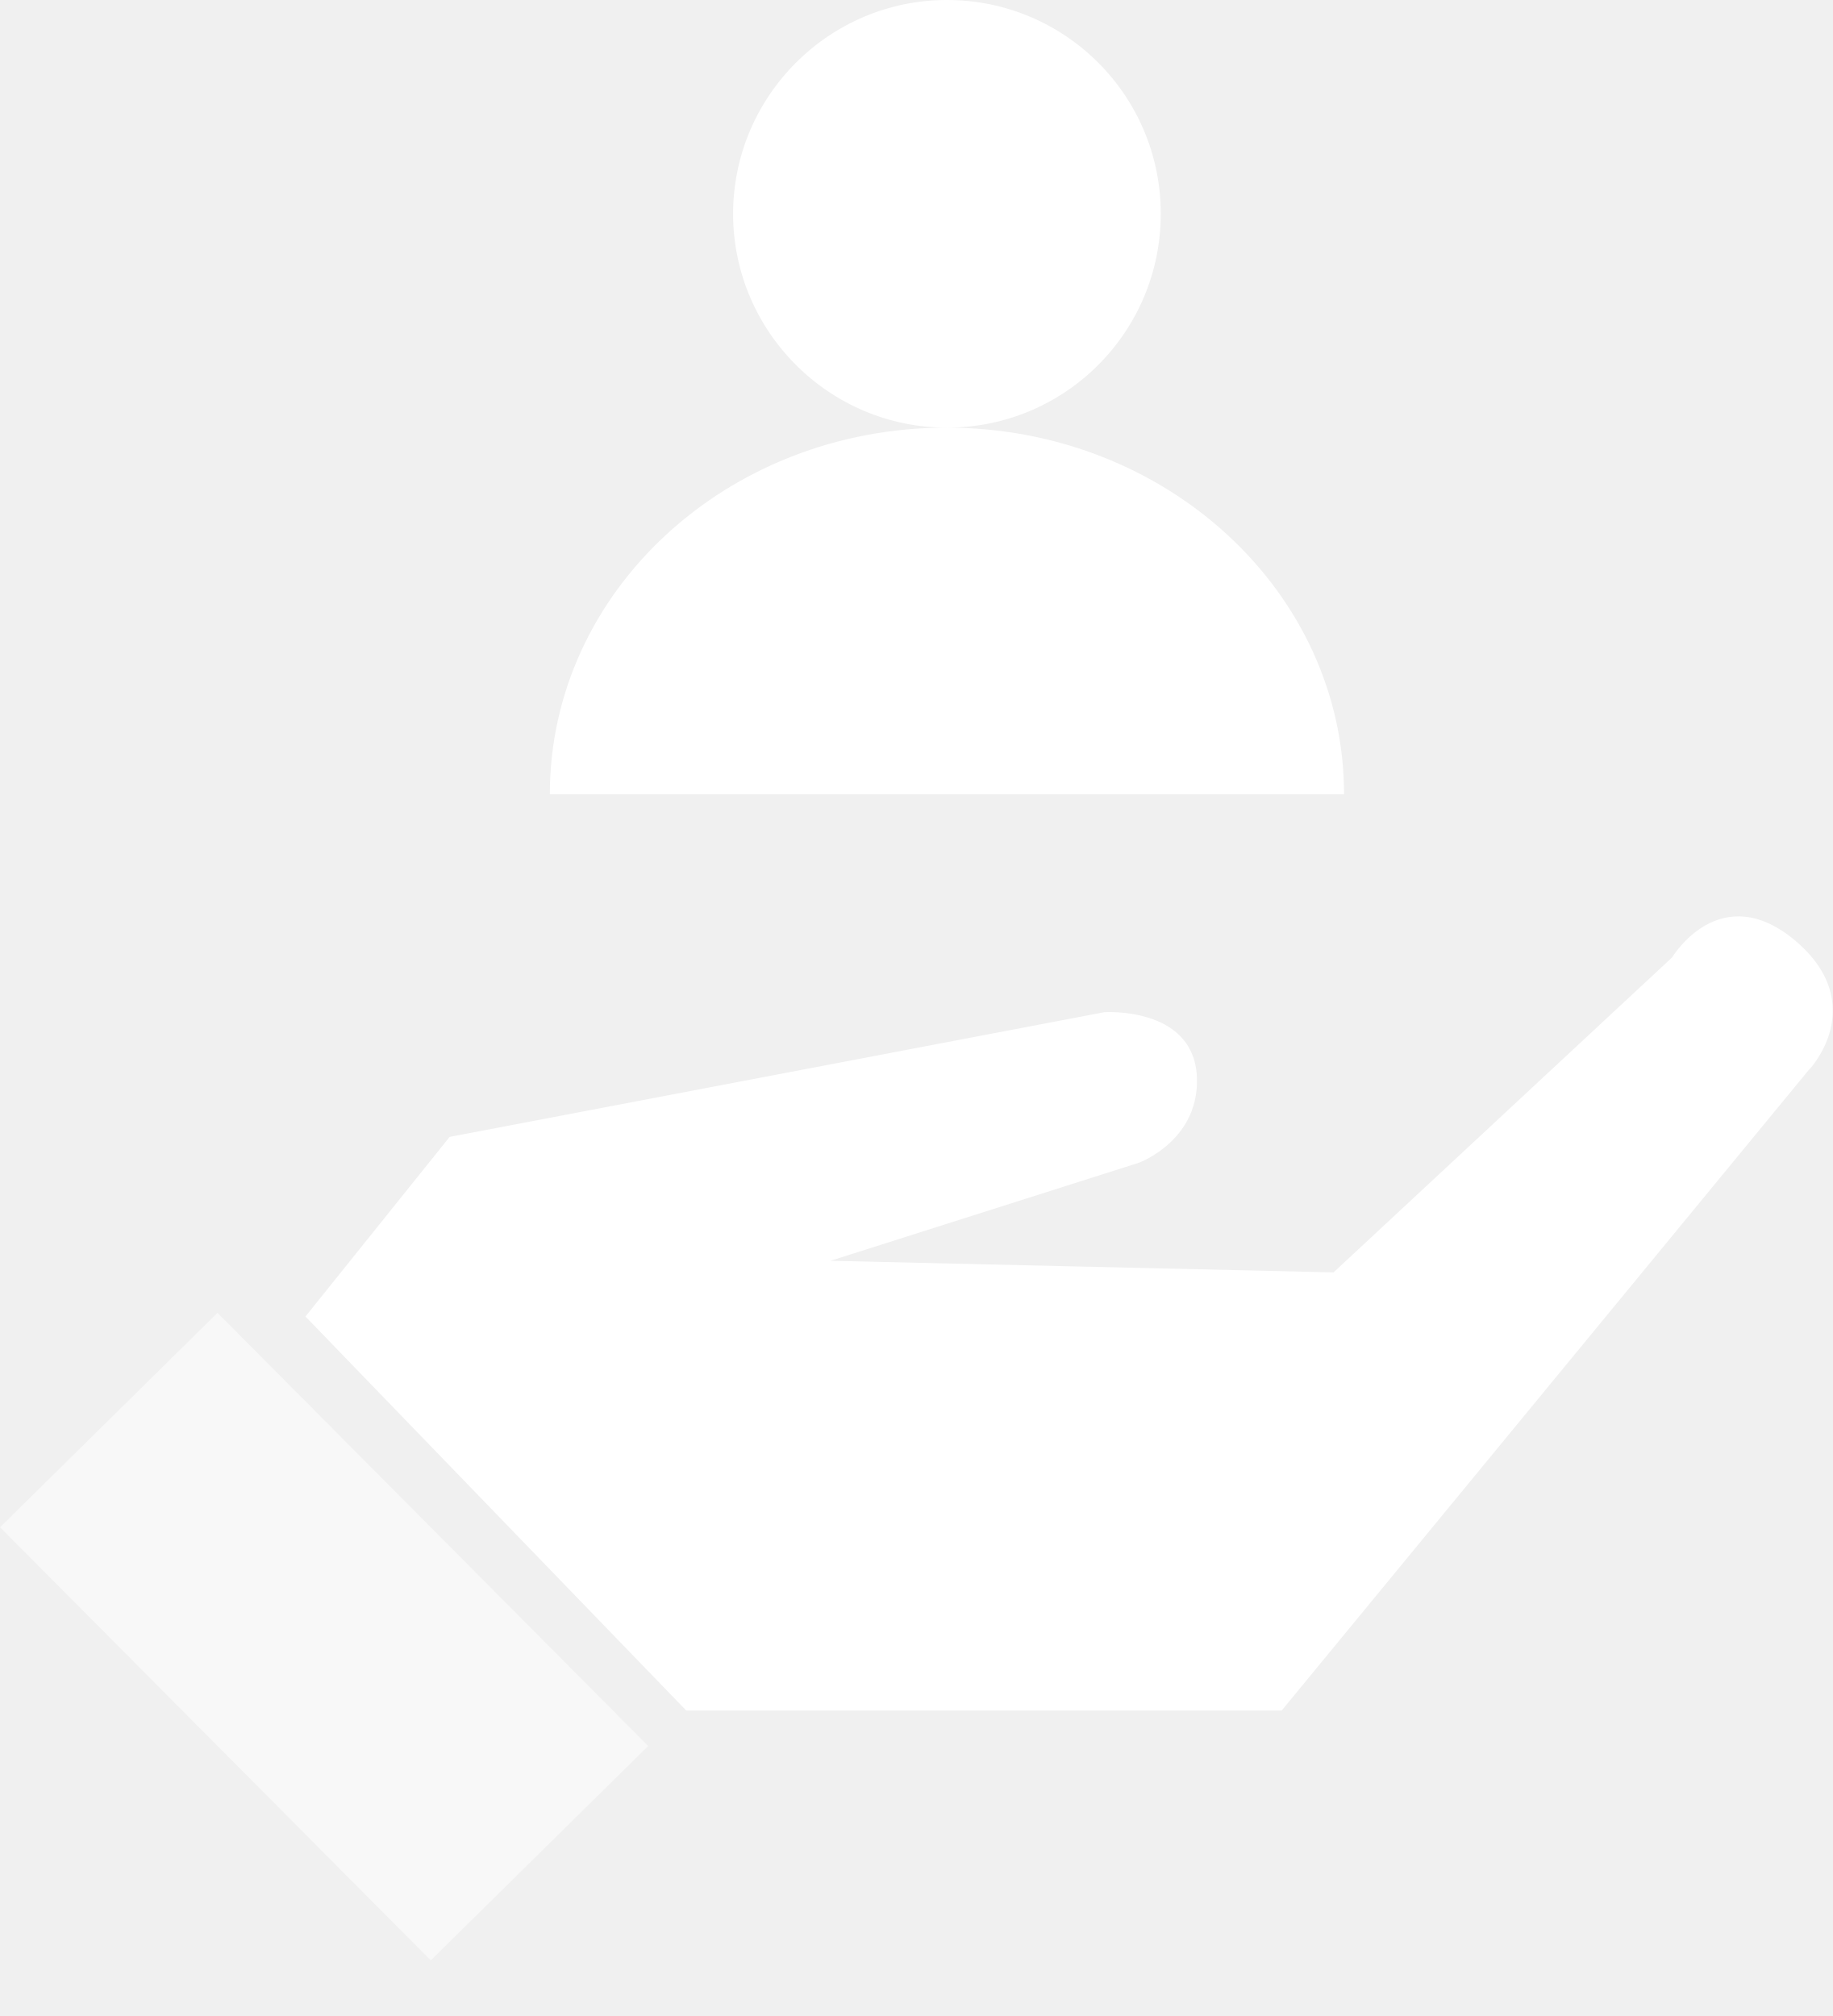
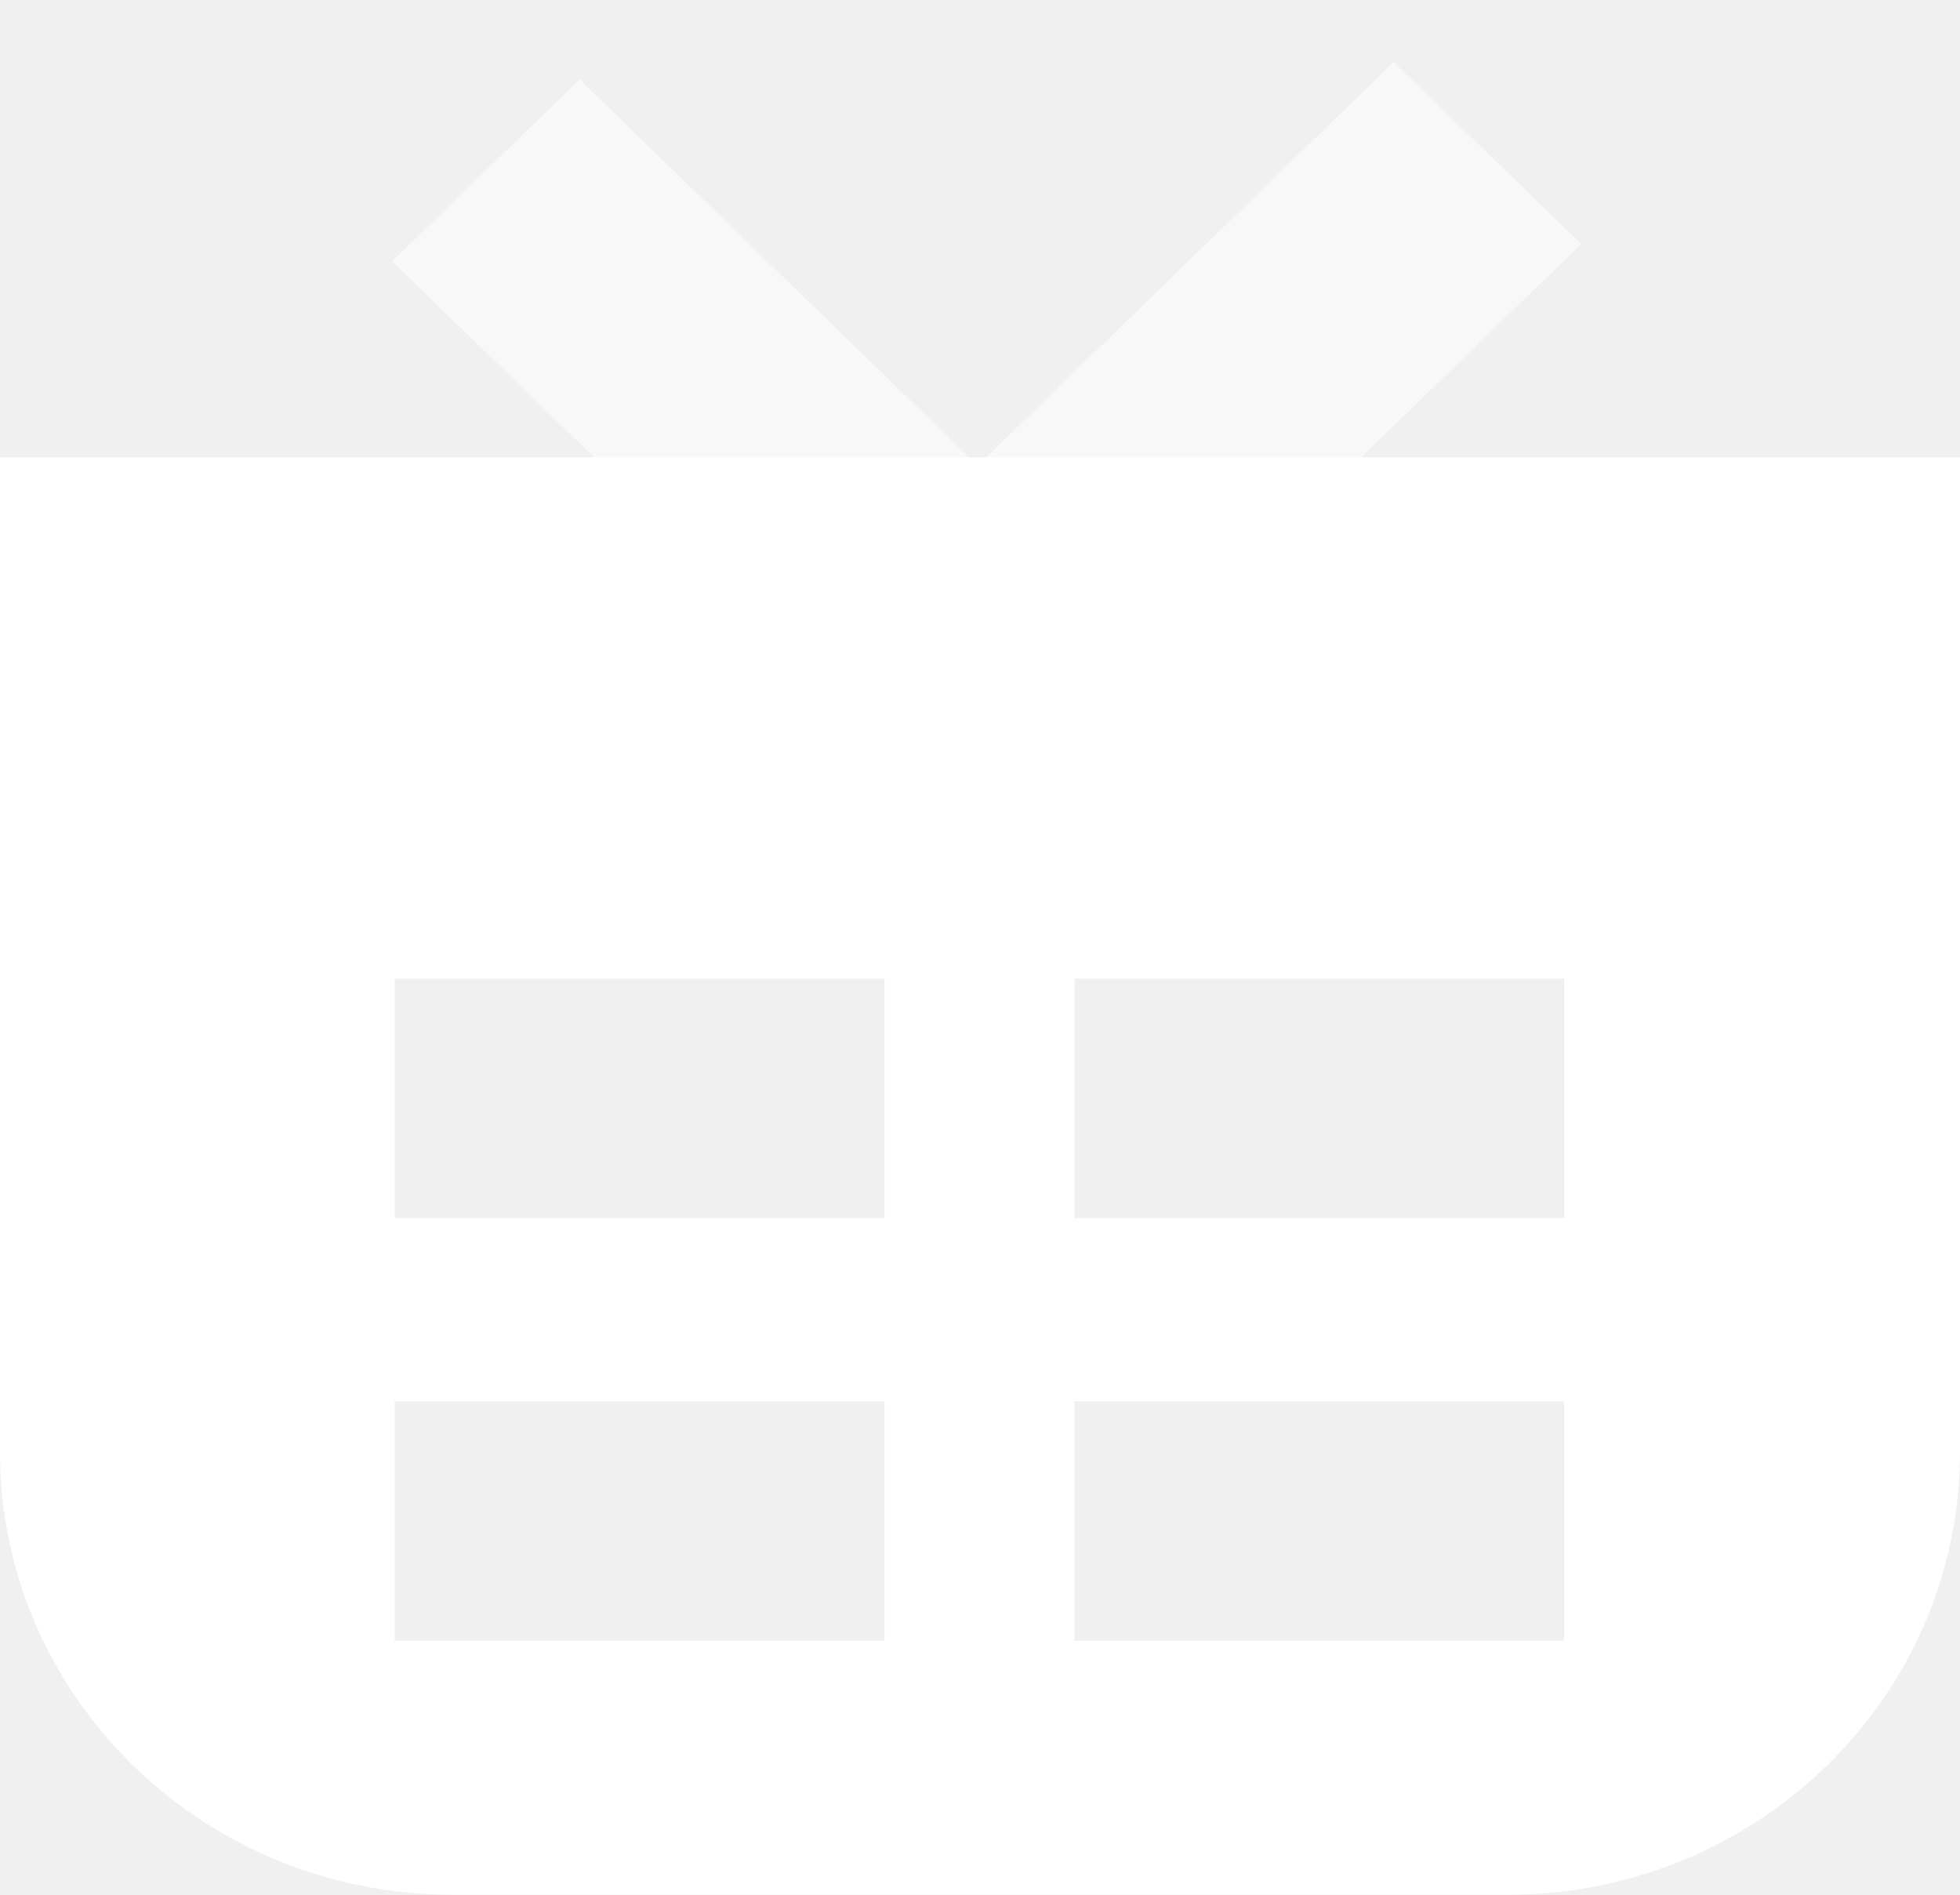
- <svg xmlns="http://www.w3.org/2000/svg" width="30" height="33" fill="none" viewBox="0 0 30 33">
-   <path fill="#fff" fill-opacity=".5" d="M3.56 21.489L0 25l7.051 7.09 3.56-3.51-7.051-7.091z" />
-   <path fill="#fff" d="M29.387 15.398c-1.234-1.034-2.016.273-2.016.273l-5.543 5.157-8.235-.19 5.052-1.606s1.035-.381.942-1.47c-.106-1.089-1.512-.993-1.512-.993L7.36 18.61 5 21.55 11.233 28h9.746l8.633-10.492c0 .013 1.008-1.062-.225-2.11zM15.5 7C17.441 7 19 5.427 19 3.5 19 1.559 17.427 0 15.5 0S12 1.573 12 3.5 13.573 7 15.5 7zM15.493 7C11.896 7 9 9.69 9 13h13c0-3.31-2.91-6-6.507-6z" />
+ <svg xmlns="http://www.w3.org/2000/svg" width="30" height="29" fill="none" viewBox="0 0 30 29">
+   <path fill="#fff" d="M23.943 18.645h-7.496V14.98h7.496v3.666zm0 6.468h-7.496v-3.666h7.496v3.666zm-10.405-6.468H6.042V14.98h7.496v3.666zm0 6.468H6.042v-3.666h7.496v3.666zM0 7v15.224C0 25.964 3.103 29 6.927 29h16.146C26.898 29 30 25.964 30 22.224V7H0z" />
+   <path fill="#fff" fill-opacity=".5" d="M8.871 1.215L6 4l9.331 9.051 2.872-2.785L8.87 1.215z" />
+   <path fill="#fff" fill-opacity=".5" d="M21.331.949L12 10l2.871 2.785 9.332-9.051L21.33.949z" />
</svg>
